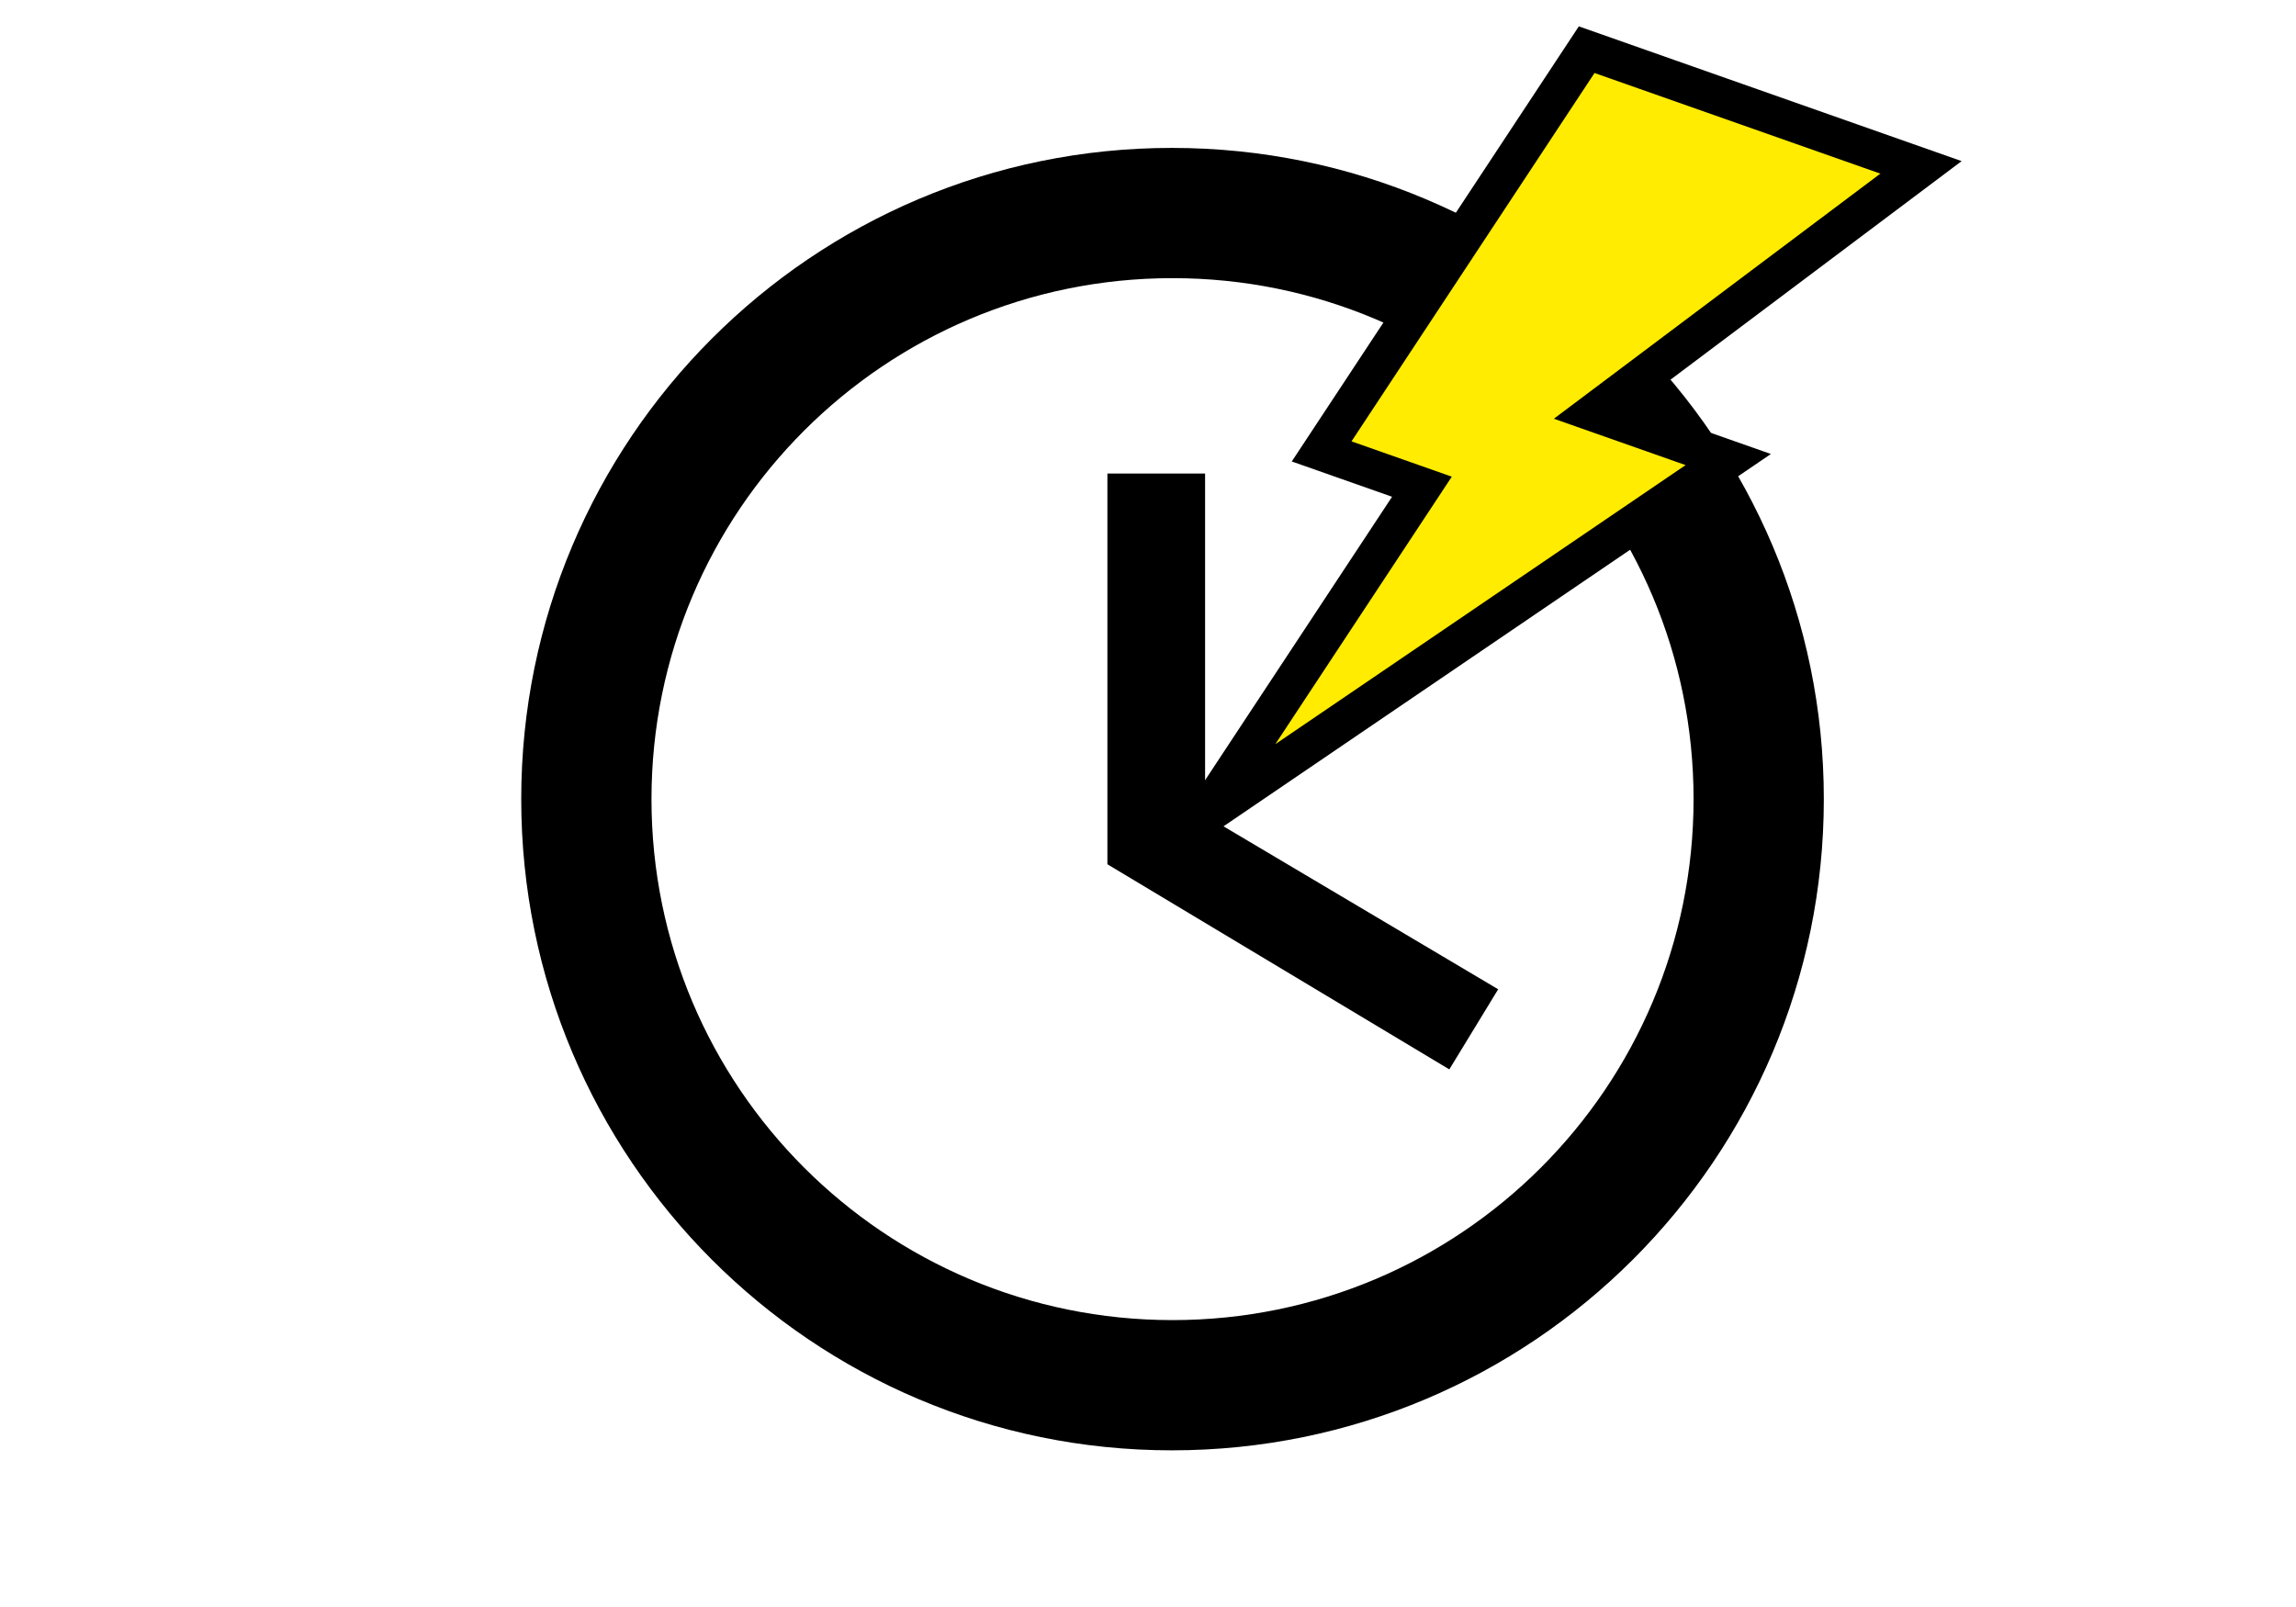
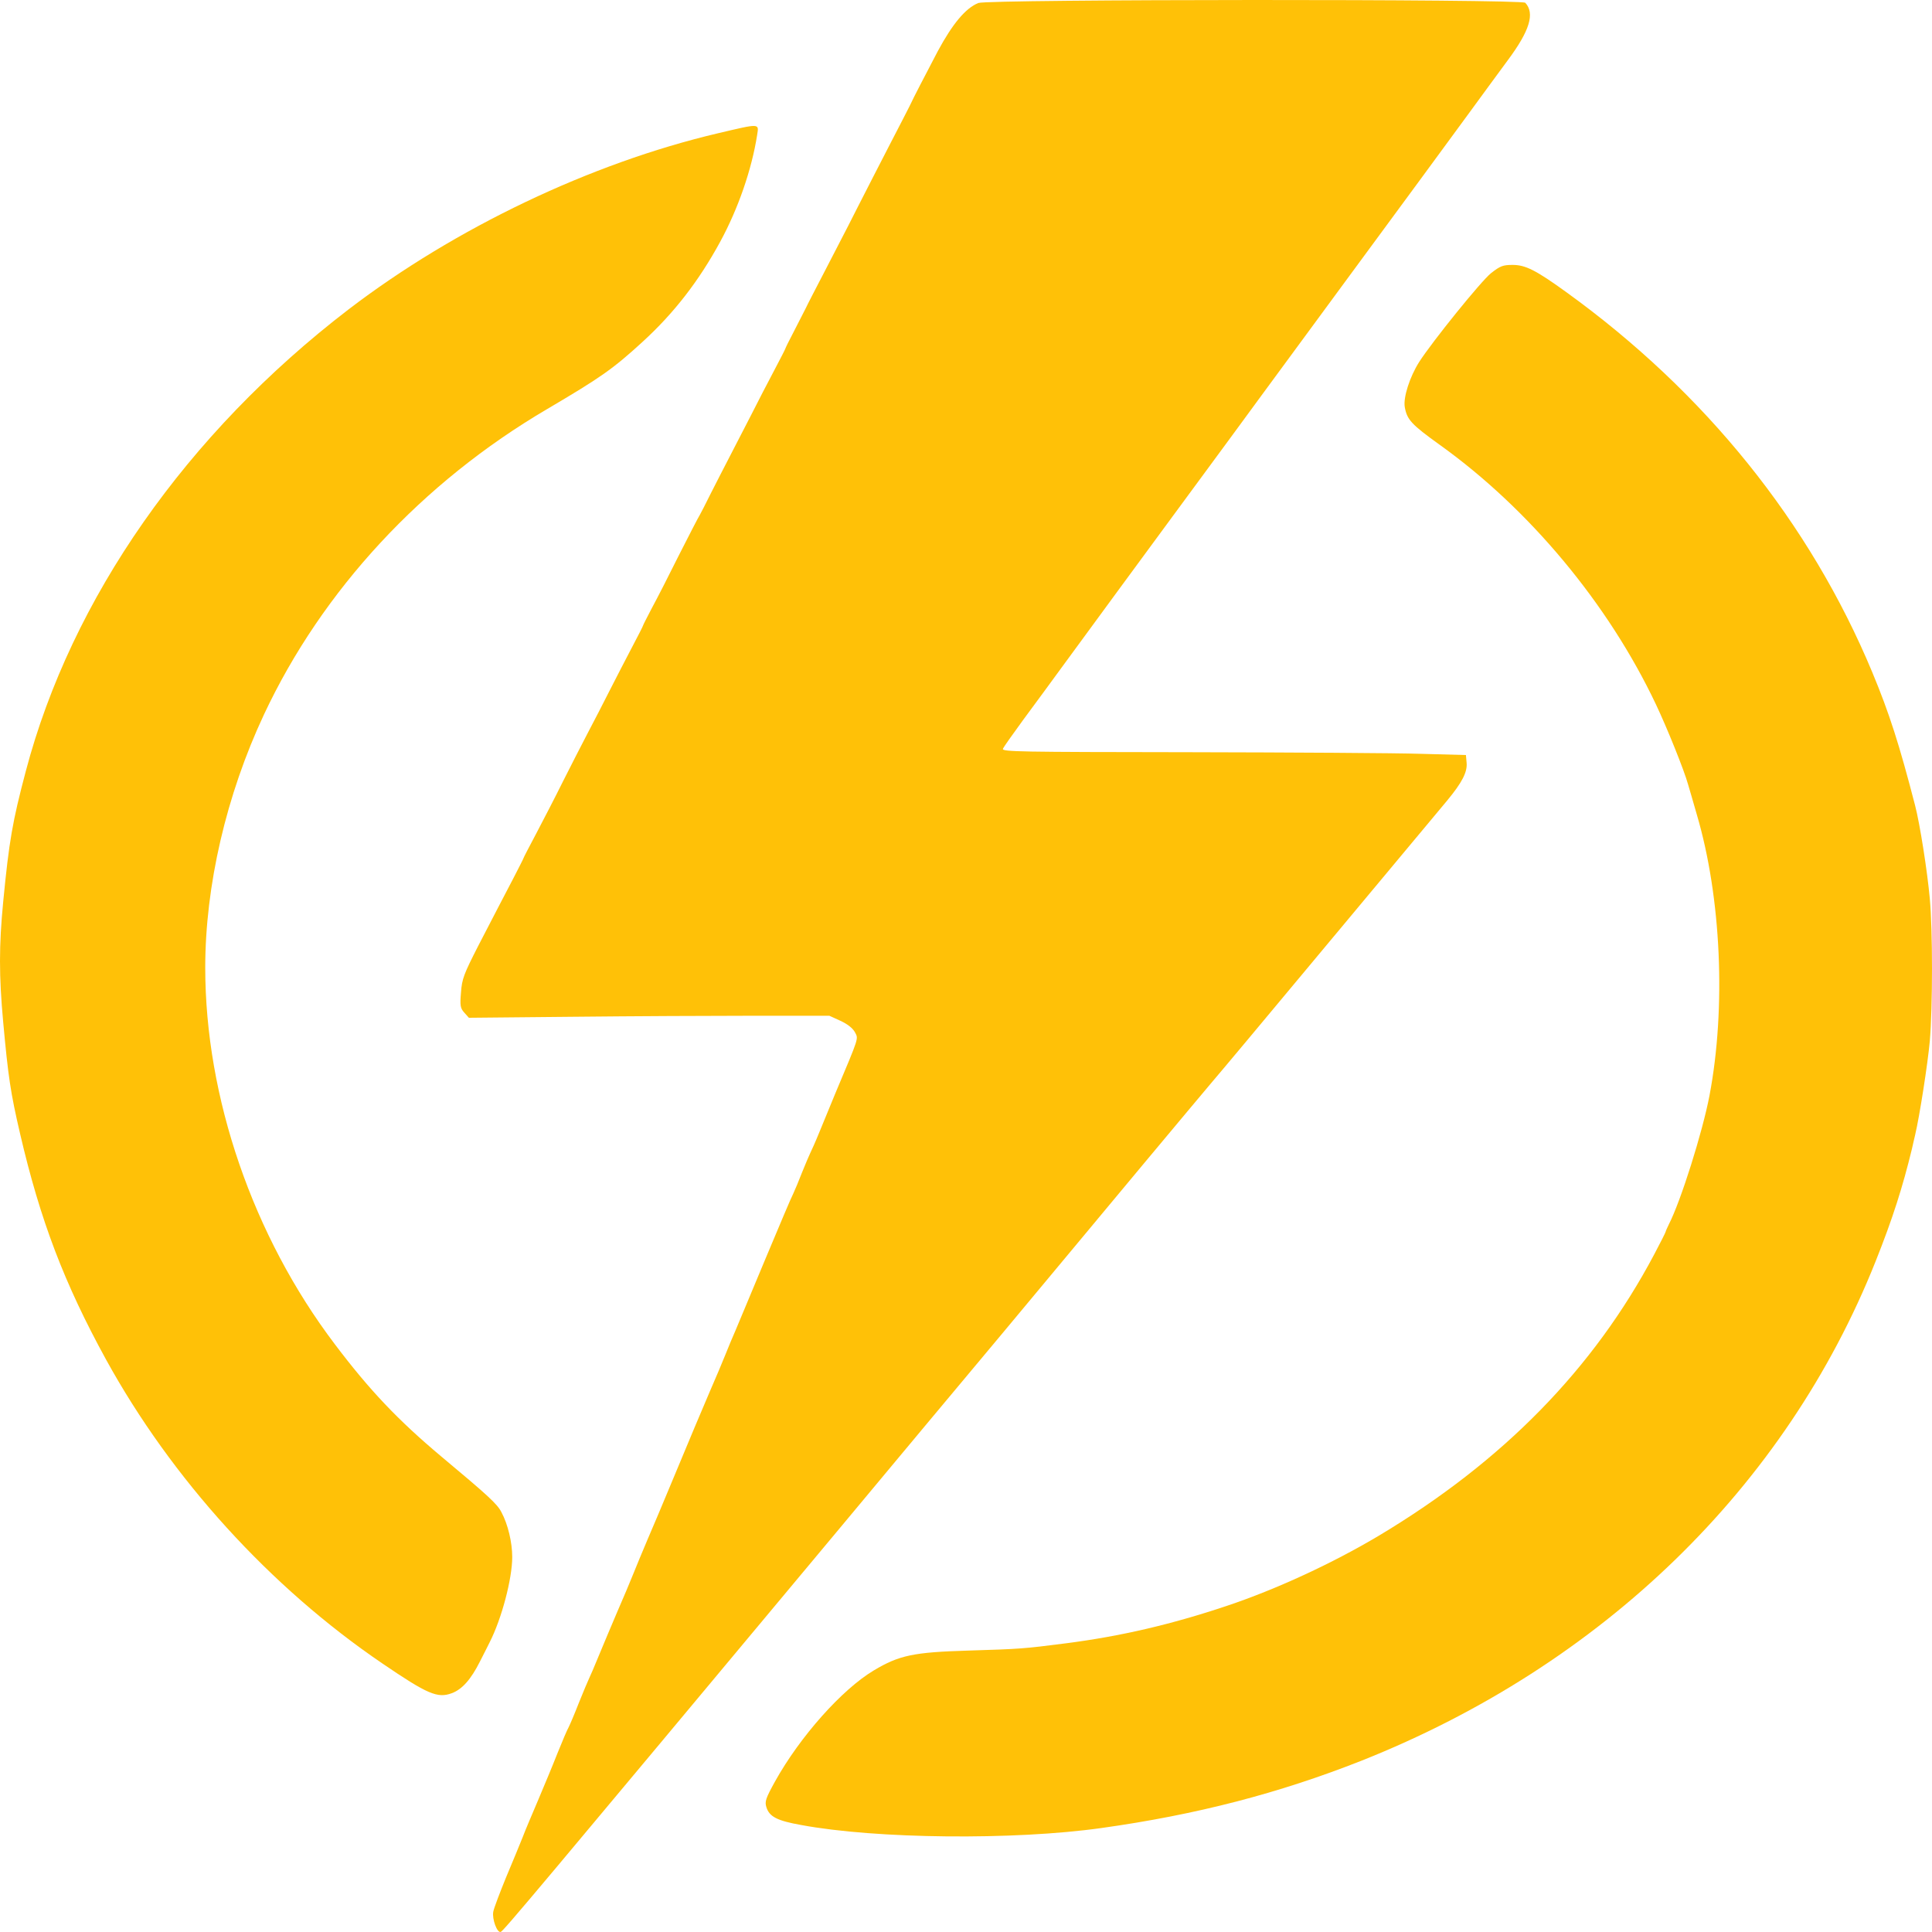
- <svg xmlns="http://www.w3.org/2000/svg" height="350" viewBox="0 0 500 350" width="500" version="1.1" id="svg6">
-   <defs id="defs10" />
-   <path d="M 85.14,3.847 H 425.541 V 344.247 H 85.14 Z" id="path2" style="fill:none;stroke-width:14.183" />
-   <path style="fill:none;stroke-width:14.183" d="M 85.14,3.847 H 425.541 V 344.247 H 85.14 Z" id="path78" />
-   <path d="m 255.199,32.214 c -78.292,0 -141.692,63.541 -141.692,141.833 0,78.292 63.4,141.833 141.692,141.833 78.434,0 141.975,-63.541 141.975,-141.833 0,-78.292 -63.541,-141.833 -141.975,-141.833 z m 0.142,255.3 c -62.69,0 -113.467,-50.776 -113.467,-113.467 0,-62.69 50.776,-113.467 113.467,-113.467 62.69,0 113.467,50.776 113.467,113.467 0,62.69 -50.776,113.467 -113.467,113.467 z" id="path80" style="fill:#000000;stroke-width:14.183" />
-   <path d="m 262.432,103.13 h -21.275 v 85.1 l 74.463,44.678 10.638,-17.446 -63.825,-37.87 z" id="path82" style="fill:#000000;stroke-width:14.183" />
-   <path d="m 345.53,10.82 -57.717,87.496 21.842,7.69 -47.223,71.587 113.928,-77.506 -29.122,-10.253 71.098,-53.38 z" id="path4" style="fill:#ffec00;fill-opacity:1;stroke:#000000;stroke-width:8.448;stroke-opacity:1" />
+ <svg xmlns="http://www.w3.org/2000/svg" width="500" height="500" viewBox="0 0 132.292 132.292" version="1.1" id="svg8">
+   <defs id="defs2" />
+   <g id="layer1" transform="translate(0,-164.7083)">
+     <g id="g18" transform="matrix(0.01545644,0,0,-0.01383931,-35.09771,319.4423)" style="fill:#ffc107;stroke:none">
+       <path id="path12" d="m 6605,11166 c -56,-25 -114,-102 -180,-239 -69,-148 -100,-213 -125,-272 -10,-22 -47,-103 -83,-180 -63,-137 -91,-197 -147,-320 -28,-62 -34,-76 -145,-315 -37,-80 -76,-163 -85,-185 -10,-22 -34,-75 -54,-118 -20,-42 -36,-79 -36,-81 0,-2 -22,-50 -49,-107 -27,-57 -75,-160 -106,-229 -32,-69 -75,-163 -97,-210 -22,-47 -57,-124 -79,-172 -21,-48 -43,-95 -48,-105 -6,-10 -47,-99 -92,-198 -44,-99 -98,-217 -120,-262 -21,-45 -39,-84 -39,-86 0,-3 -22,-51 -49,-108 -27,-57 -71,-153 -99,-214 -27,-60 -71,-155 -97,-210 -26,-55 -75,-163 -110,-240 -34,-77 -88,-193 -119,-259 -31,-65 -56,-119 -56,-121 0,-2 -21,-48 -46,-102 -55,-117 -62,-133 -155,-333 -63,-138 -72,-163 -76,-230 -5,-65 -3,-78 15,-100 l 20,-25 464,5 c 254,3 614,5 798,5 h 335 l 49,-25 c 31,-16 54,-36 64,-56 16,-35 21,-17 -87,-304 -21,-58 -53,-143 -70,-190 -17,-47 -36,-94 -41,-105 -5,-11 -21,-54 -36,-95 -14,-41 -32,-88 -39,-105 -8,-16 -64,-165 -126,-330 -61,-165 -121,-322 -131,-350 -11,-27 -30,-79 -43,-115 -13,-36 -44,-119 -70,-185 -47,-123 -69,-181 -173,-460 -33,-88 -78,-209 -102,-270 -23,-60 -52,-139 -65,-175 -13,-36 -44,-119 -70,-185 -25,-66 -62,-163 -81,-215 -19,-52 -39,-104 -44,-115 -5,-11 -25,-65 -45,-120 -19,-55 -40,-109 -45,-120 -6,-11 -28,-69 -50,-130 -21,-60 -60,-164 -85,-230 -25,-66 -57,-149 -69,-185 -13,-36 -46,-126 -74,-200 -27,-74 -53,-150 -56,-168 -6,-36 17,-106 33,-100 12,4 167,211 1506,2003 197,264 523,701 725,970 201,270 480,643 619,830 140,187 273,365 296,395 55,72 175,232 625,835 205,275 395,529 422,565 66,89 90,141 86,187 l -3,38 -200,6 c -110,4 -573,7 -1029,8 -751,1 -828,2 -822,17 3,9 44,73 89,142 46,70 133,201 192,292 60,91 165,251 233,355 69,105 176,267 237,360 62,94 177,269 257,390 79,121 198,301 263,400 65,99 182,277 260,395 233,353 432,656 533,810 52,80 130,198 172,262 98,147 121,233 78,285 -16,19 -2380,18 -2423,-1 z" />
+       <path id="path14" d="M 5450,10521 C 4888,10373 4287,10053 3815,9650 3097,9035 2587,8220 2385,7365 c -59,-249 -74,-345 -100,-645 -19,-219 -19,-367 0,-598 22,-267 32,-346 75,-552 89,-427 195,-738 380,-1115 291,-591 727,-1127 1225,-1505 200,-152 244,-173 307,-147 46,19 85,68 125,157 19,41 38,84 43,95 53,116 100,314 100,422 0,72 -19,162 -48,222 -18,40 -59,82 -267,276 -190,178 -317,327 -471,555 -363,535 -574,1221 -574,1863 0,405 93,854 260,1252 258,615 700,1148 1255,1512 237,156 290,197 423,333 139,142 249,301 343,494 80,164 140,358 164,529 8,58 15,58 -175,8 z" />
+       <path id="path16" d="m 8876,9829 c -43,-38 -260,-338 -318,-439 -42,-74 -71,-175 -64,-223 10,-63 29,-86 156,-188 396,-317 746,-786 957,-1284 50,-118 125,-326 142,-395 5,-19 23,-87 39,-150 108,-409 130,-955 56,-1390 -31,-181 -127,-522 -180,-637 -7,-17 -14,-33 -14,-36 0,-3 -23,-54 -51,-113 -269,-567 -670,-1024 -1219,-1391 -204,-136 -455,-266 -675,-348 -246,-92 -469,-150 -712,-185 -189,-27 -200,-28 -433,-36 -241,-8 -306,-23 -418,-98 -141,-94 -327,-327 -438,-550 -41,-83 -46,-99 -38,-127 13,-47 48,-67 154,-88 331,-69 942,-76 1330,-15 422,66 787,172 1152,333 1068,474 1880,1355 2278,2471 76,213 120,368 161,557 5,27 12,57 14,68 20,94 56,354 65,464 13,172 13,549 0,706 -11,136 -44,370 -65,460 -70,302 -114,456 -190,660 -276,740 -740,1384 -1355,1880 -135,109 -181,135 -238,135 -43,0 -55,-5 -96,-41 z" />
+     </g>
+   </g>
</svg>
